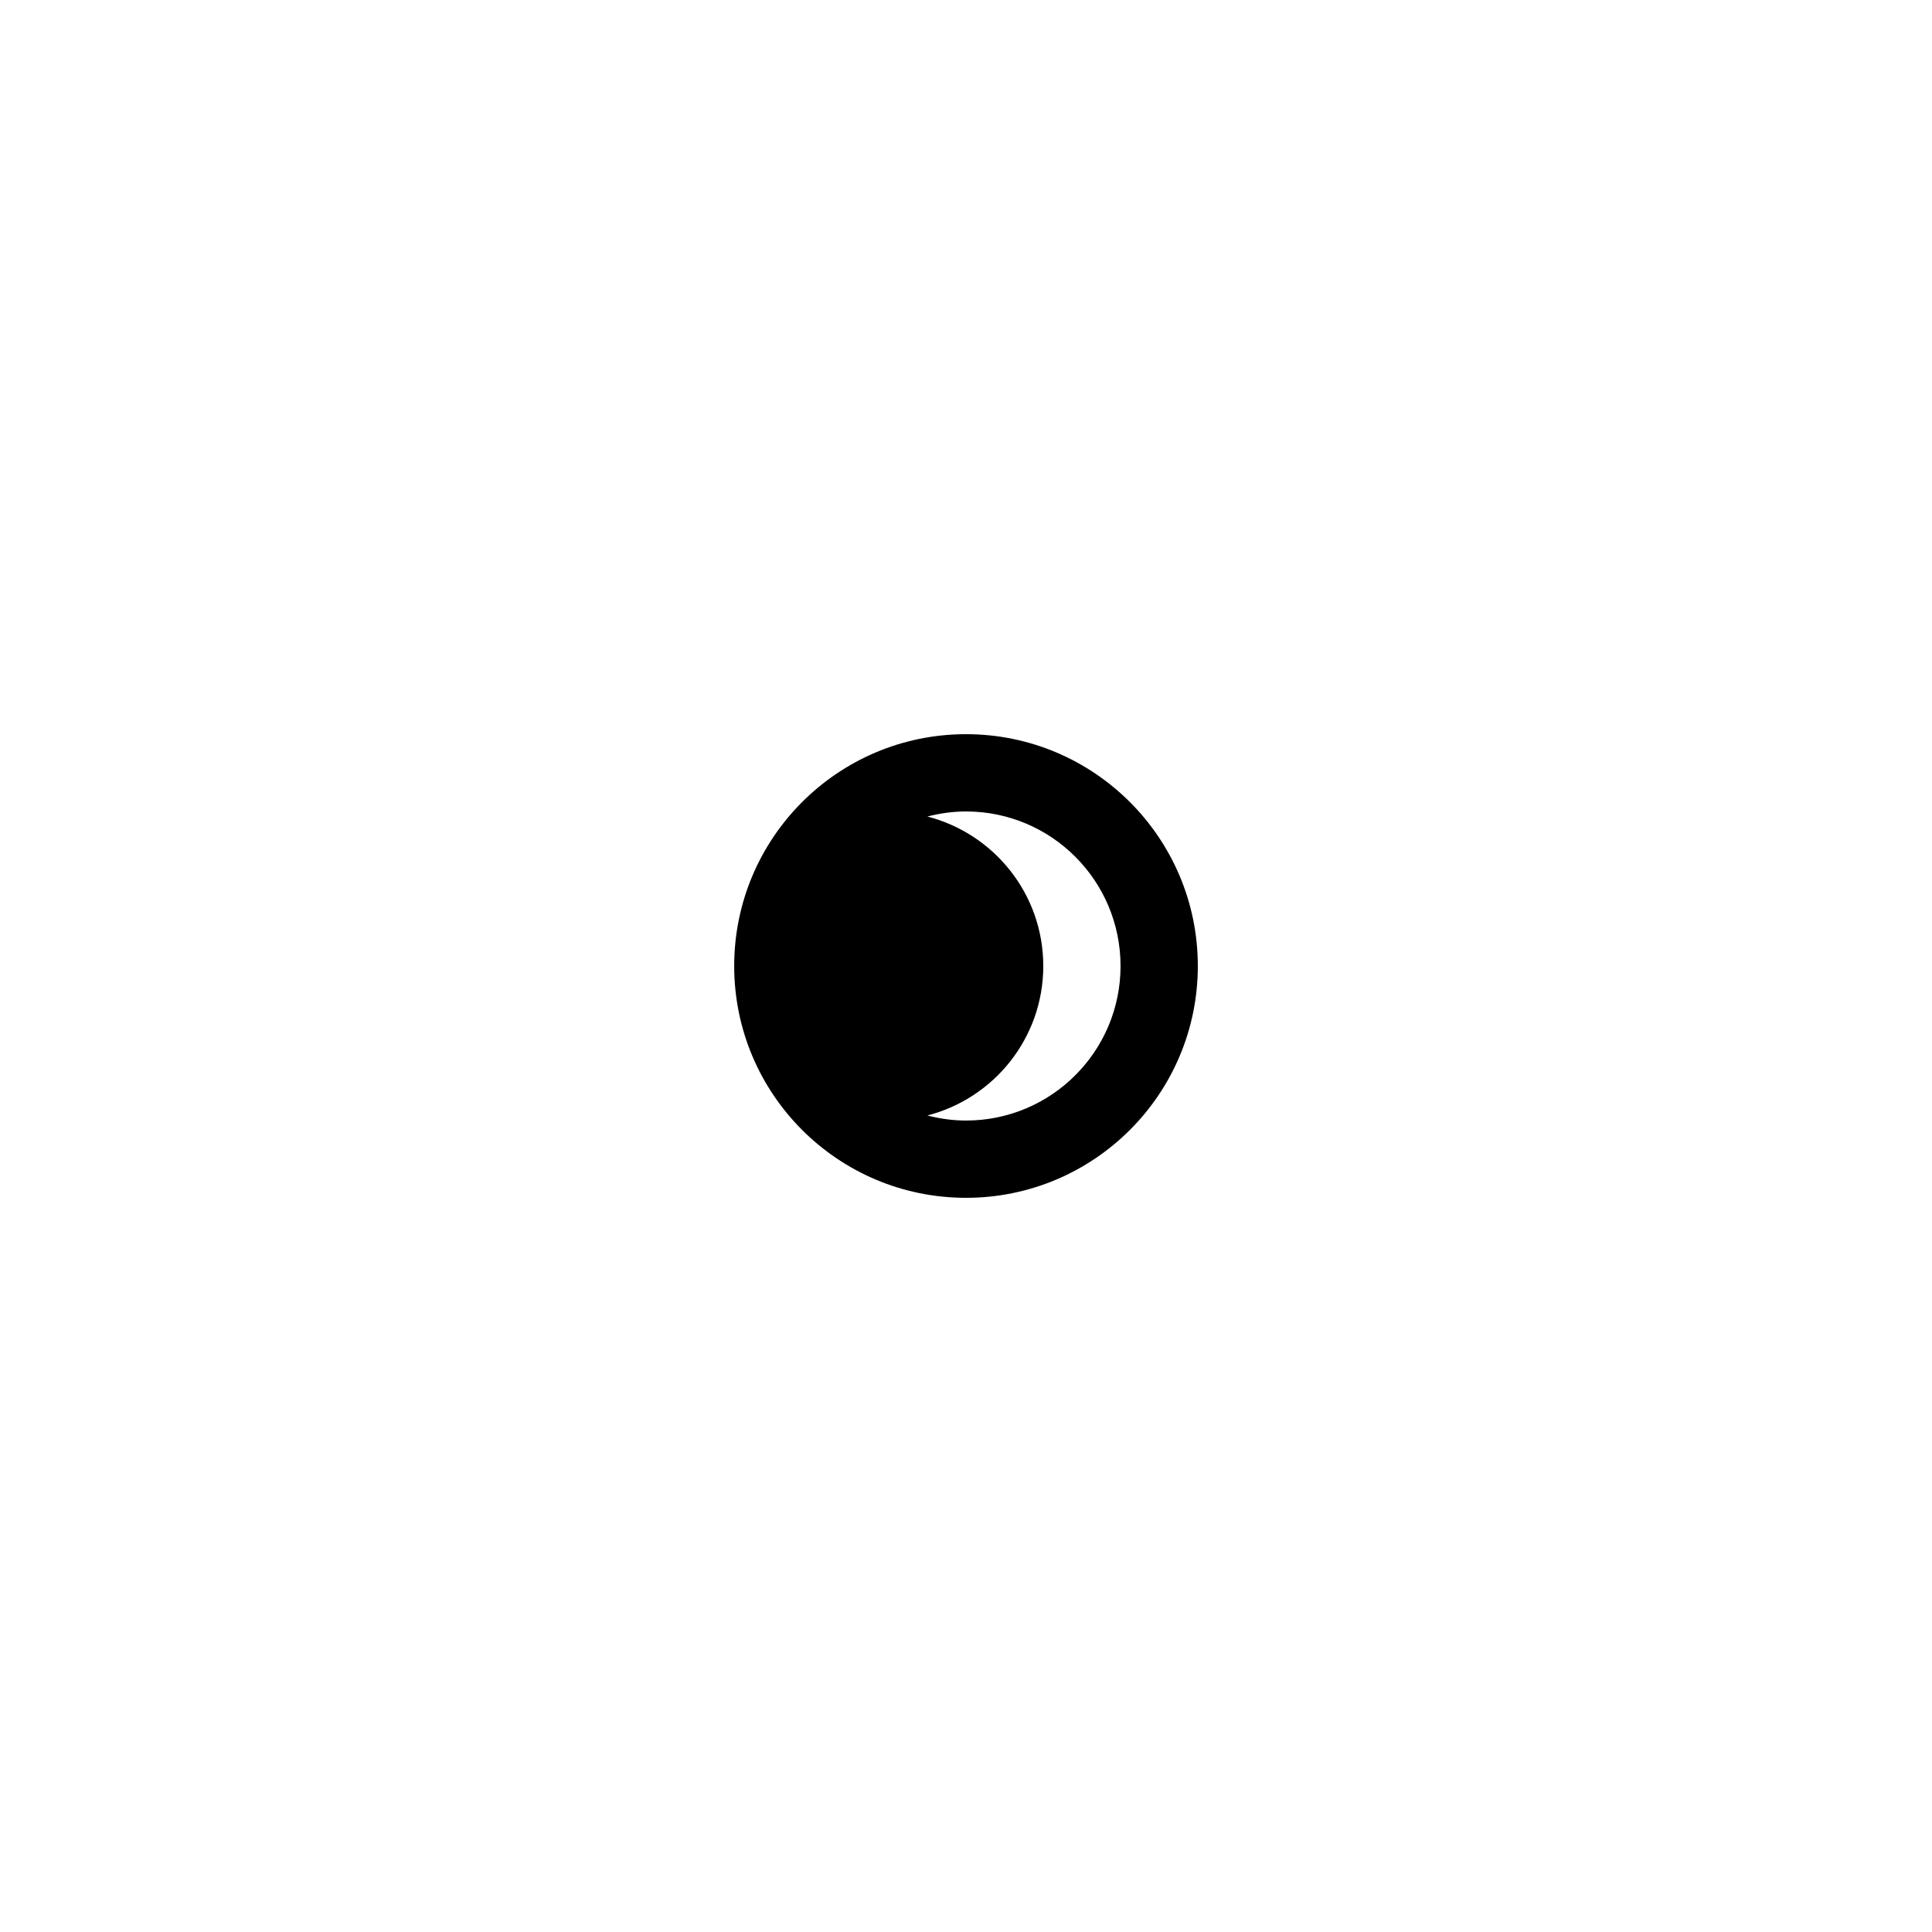
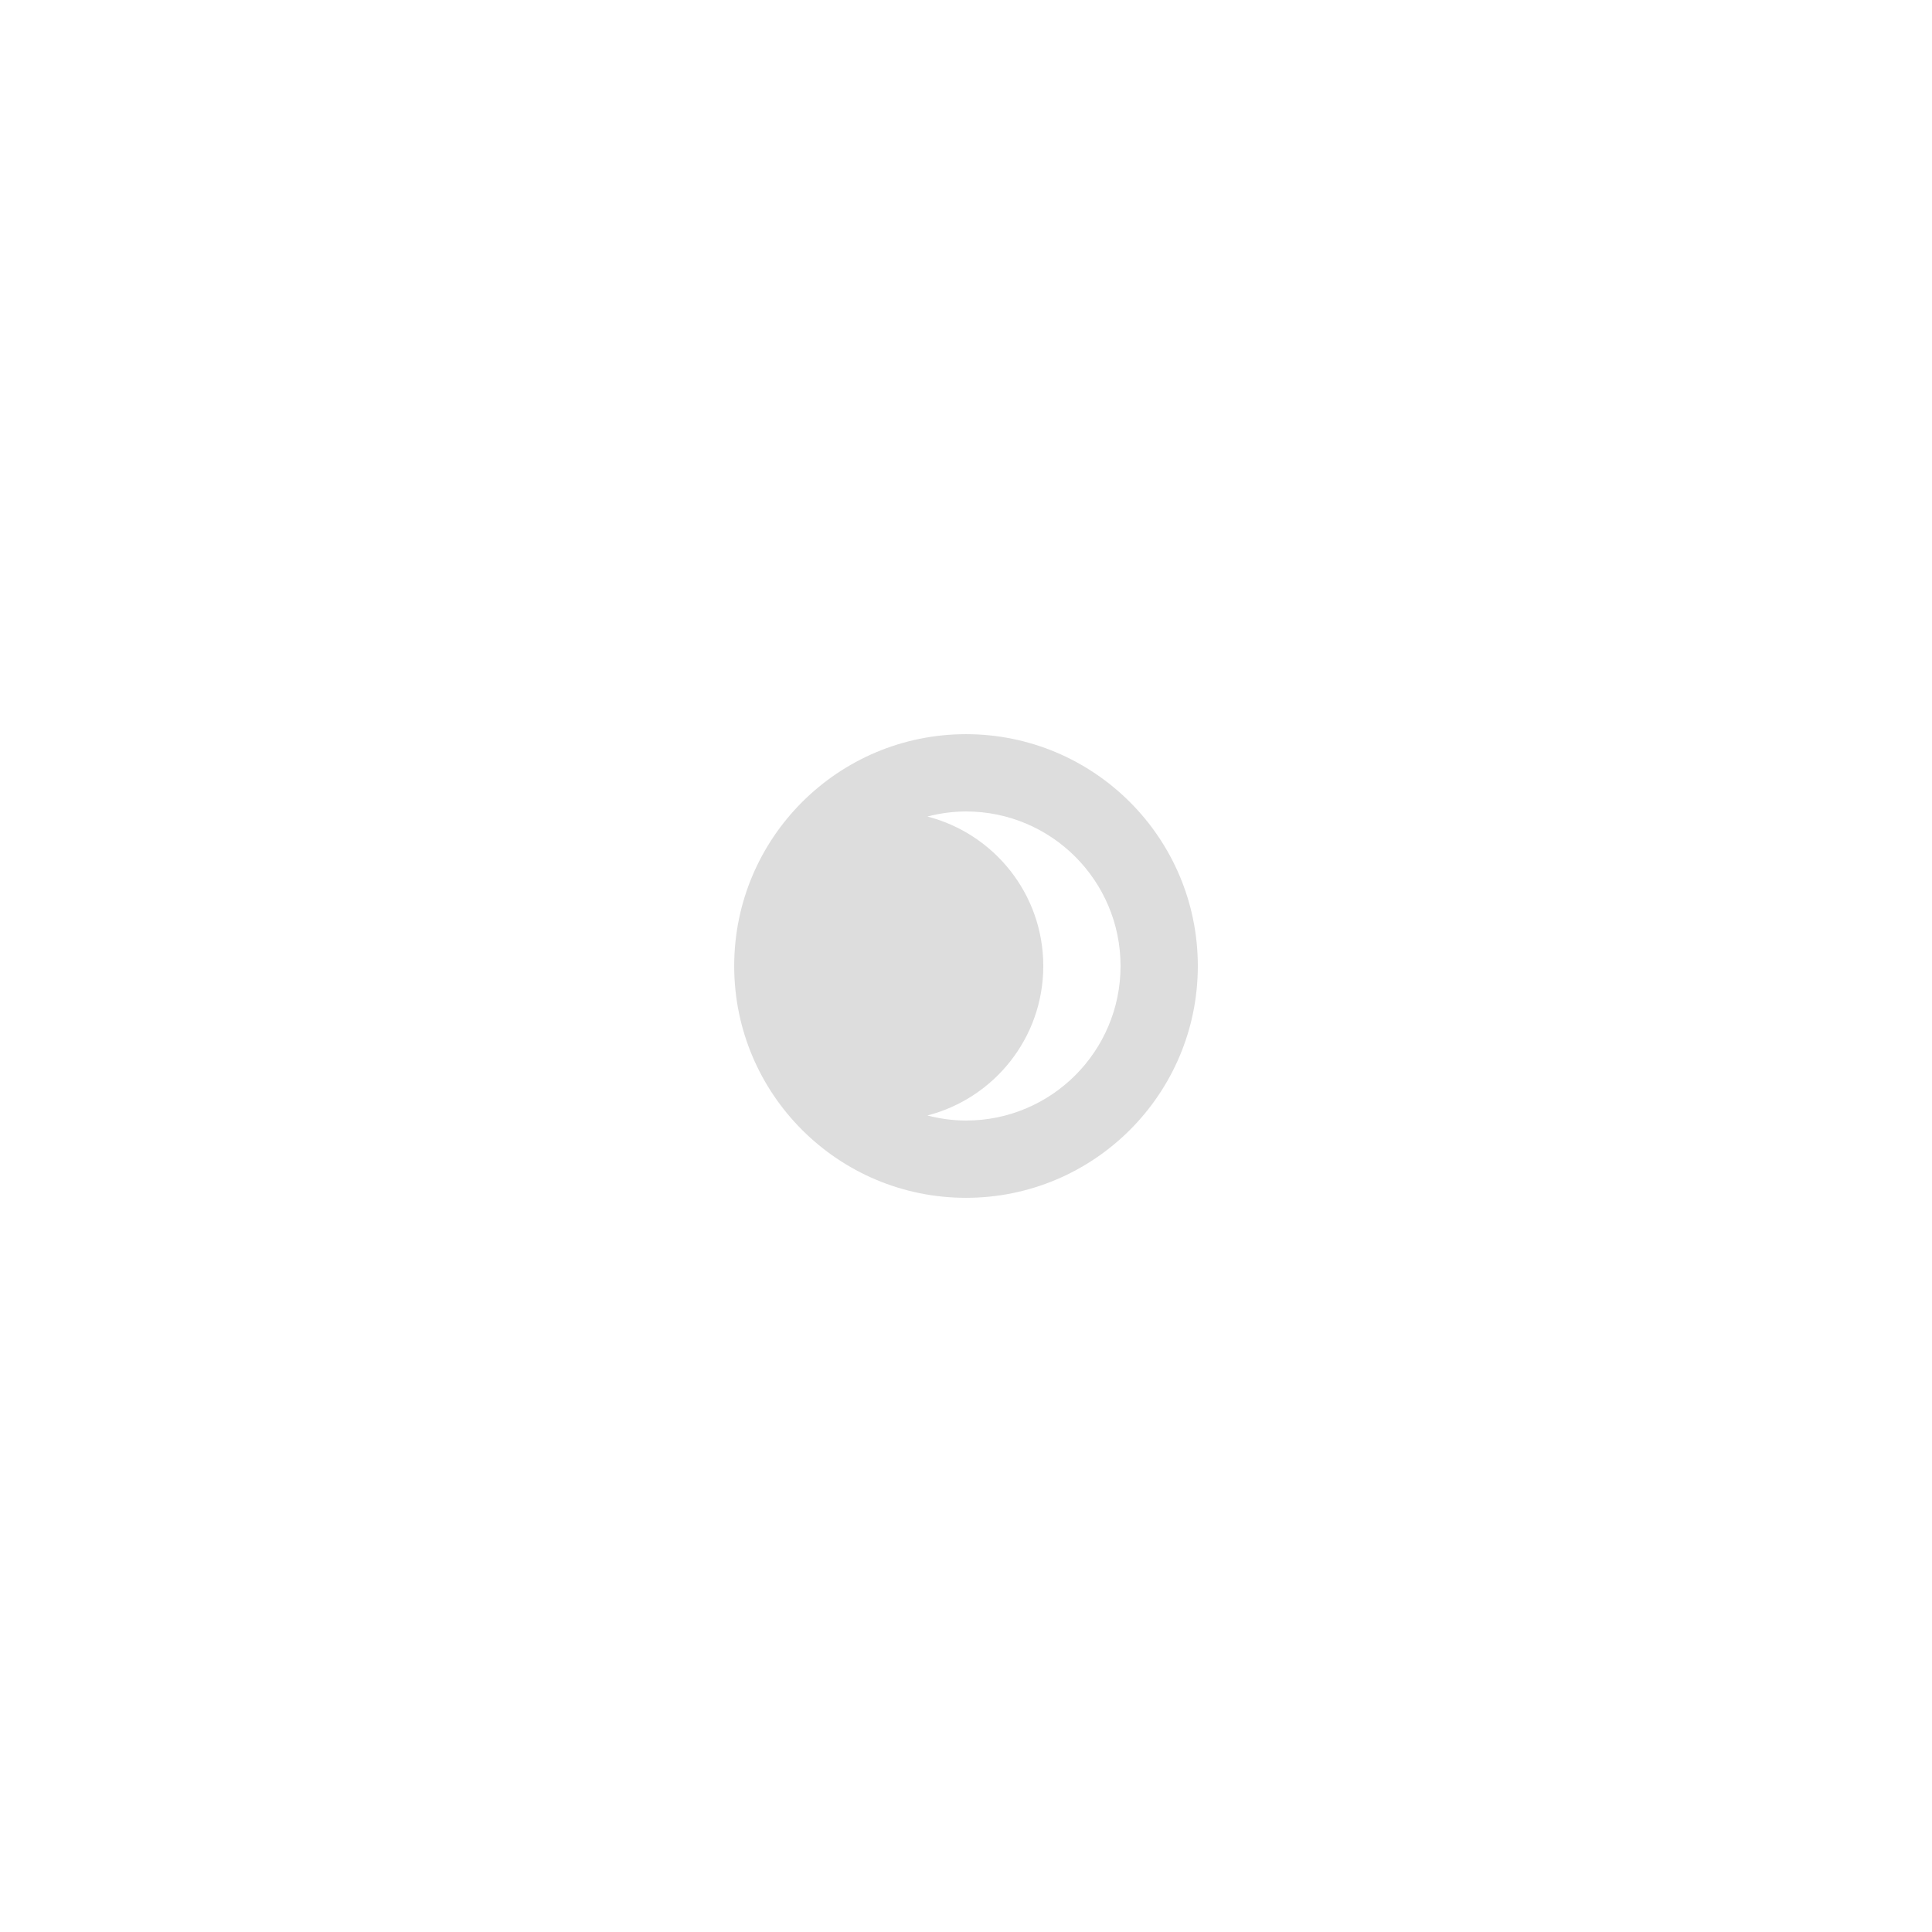
- <svg xmlns="http://www.w3.org/2000/svg" version="1.1" id="Layer_1" x="0px" y="0px" width="100px" height="100px" viewBox="0 0 100 100" enable-background="new 0 0 100 100" xml:space="preserve">
-   <path fill-rule="evenodd" clip-rule="evenodd" d="M50,61.999c6.627,0,11.999-5.373,11.999-11.998c0-6.627-5.372-12-11.999-12  c-6.626,0-11.998,5.373-11.998,12C38.002,56.626,43.374,61.999,50,61.999z M48.001,42.263c0.64-0.164,1.308-0.262,1.999-0.262  c4.418,0,7.999,3.582,7.999,8c0,4.416-3.581,7.998-7.999,7.998c-0.691,0-1.359-0.098-1.999-0.262C51.449,56.849,54,53.726,54,50.001  C54,46.274,51.449,43.153,48.001,42.263z" />
+ <svg xmlns="http://www.w3.org/2000/svg" x="0px" y="0px" width="100px" height="100px" viewBox="0 0 100 100" enable-background="new 0 0 100 100" xml:space="preserve">
+   <path fill="#ddd" fill-rule="evenodd" clip-rule="evenodd" d="M50,61.999c6.627,0,11.999-5.373,11.999-11.998c0-6.627-5.372-12-11.999-12  c-6.626,0-11.998,5.373-11.998,12C38.002,56.626,43.374,61.999,50,61.999z M48.001,42.263c0.64-0.164,1.308-0.262,1.999-0.262  c4.418,0,7.999,3.582,7.999,8c0,4.416-3.581,7.998-7.999,7.998c-0.691,0-1.359-0.098-1.999-0.262C51.449,56.849,54,53.726,54,50.001  C54,46.274,51.449,43.153,48.001,42.263z" />
</svg>
